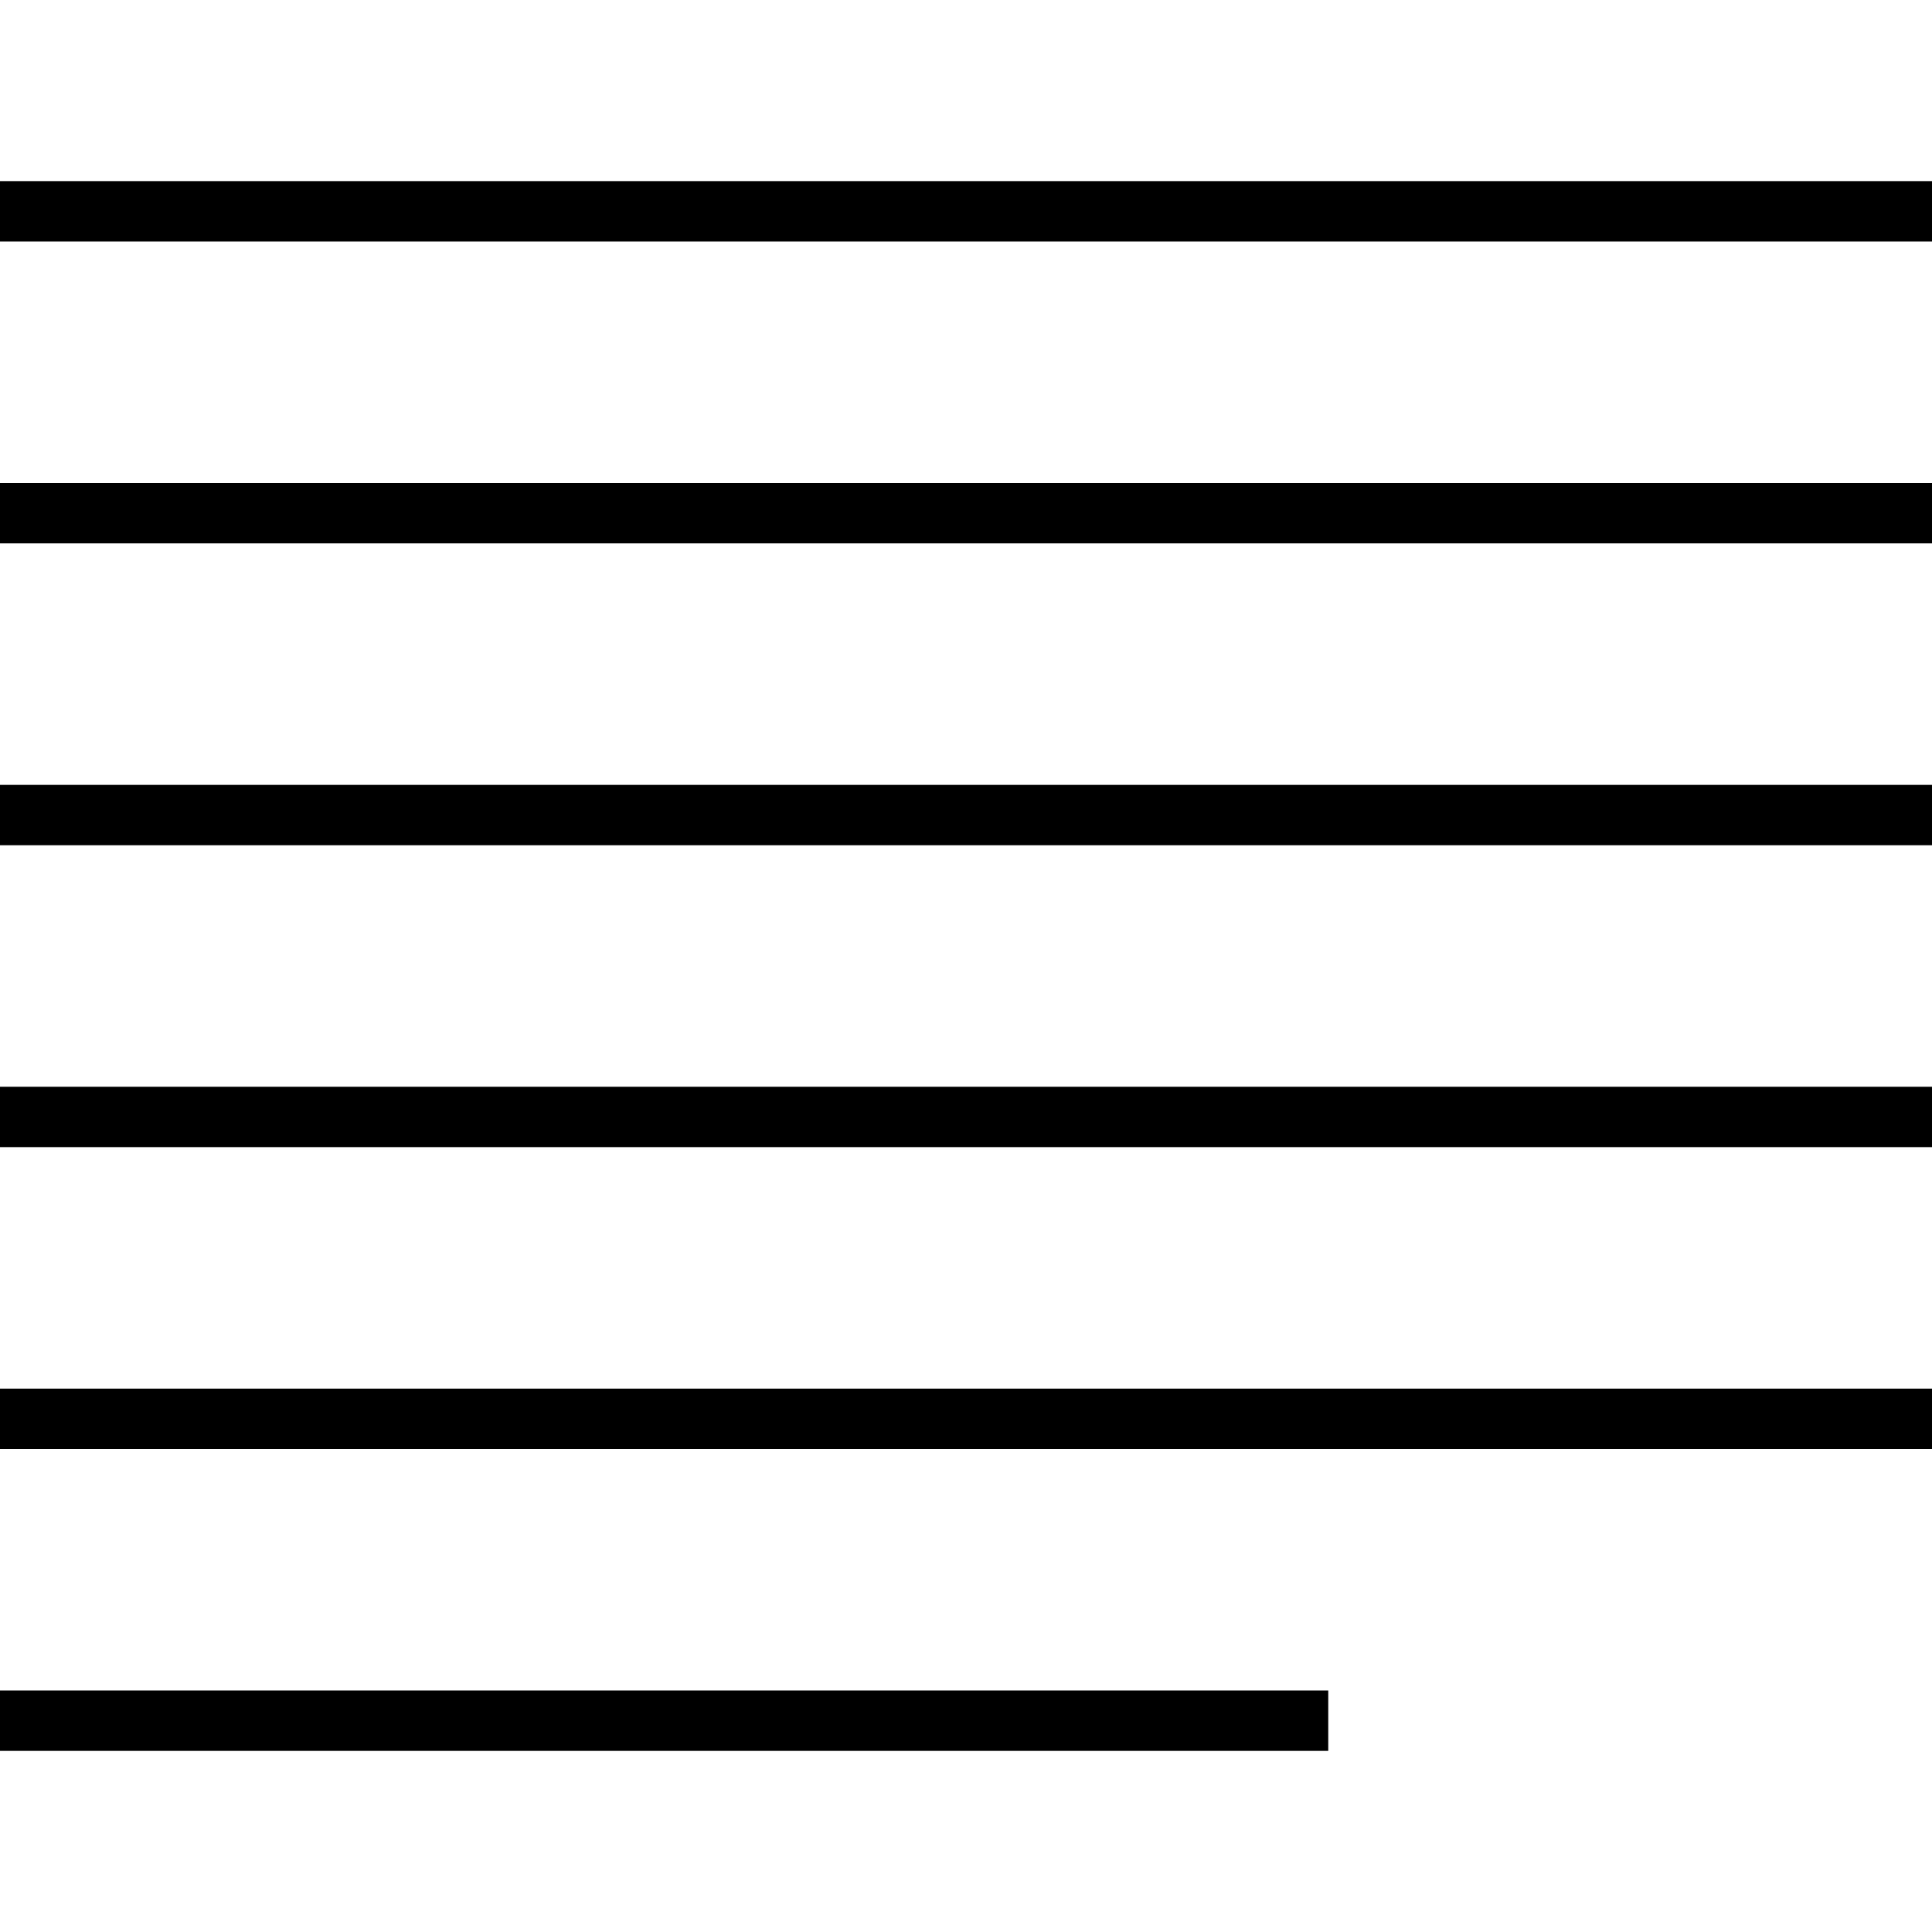
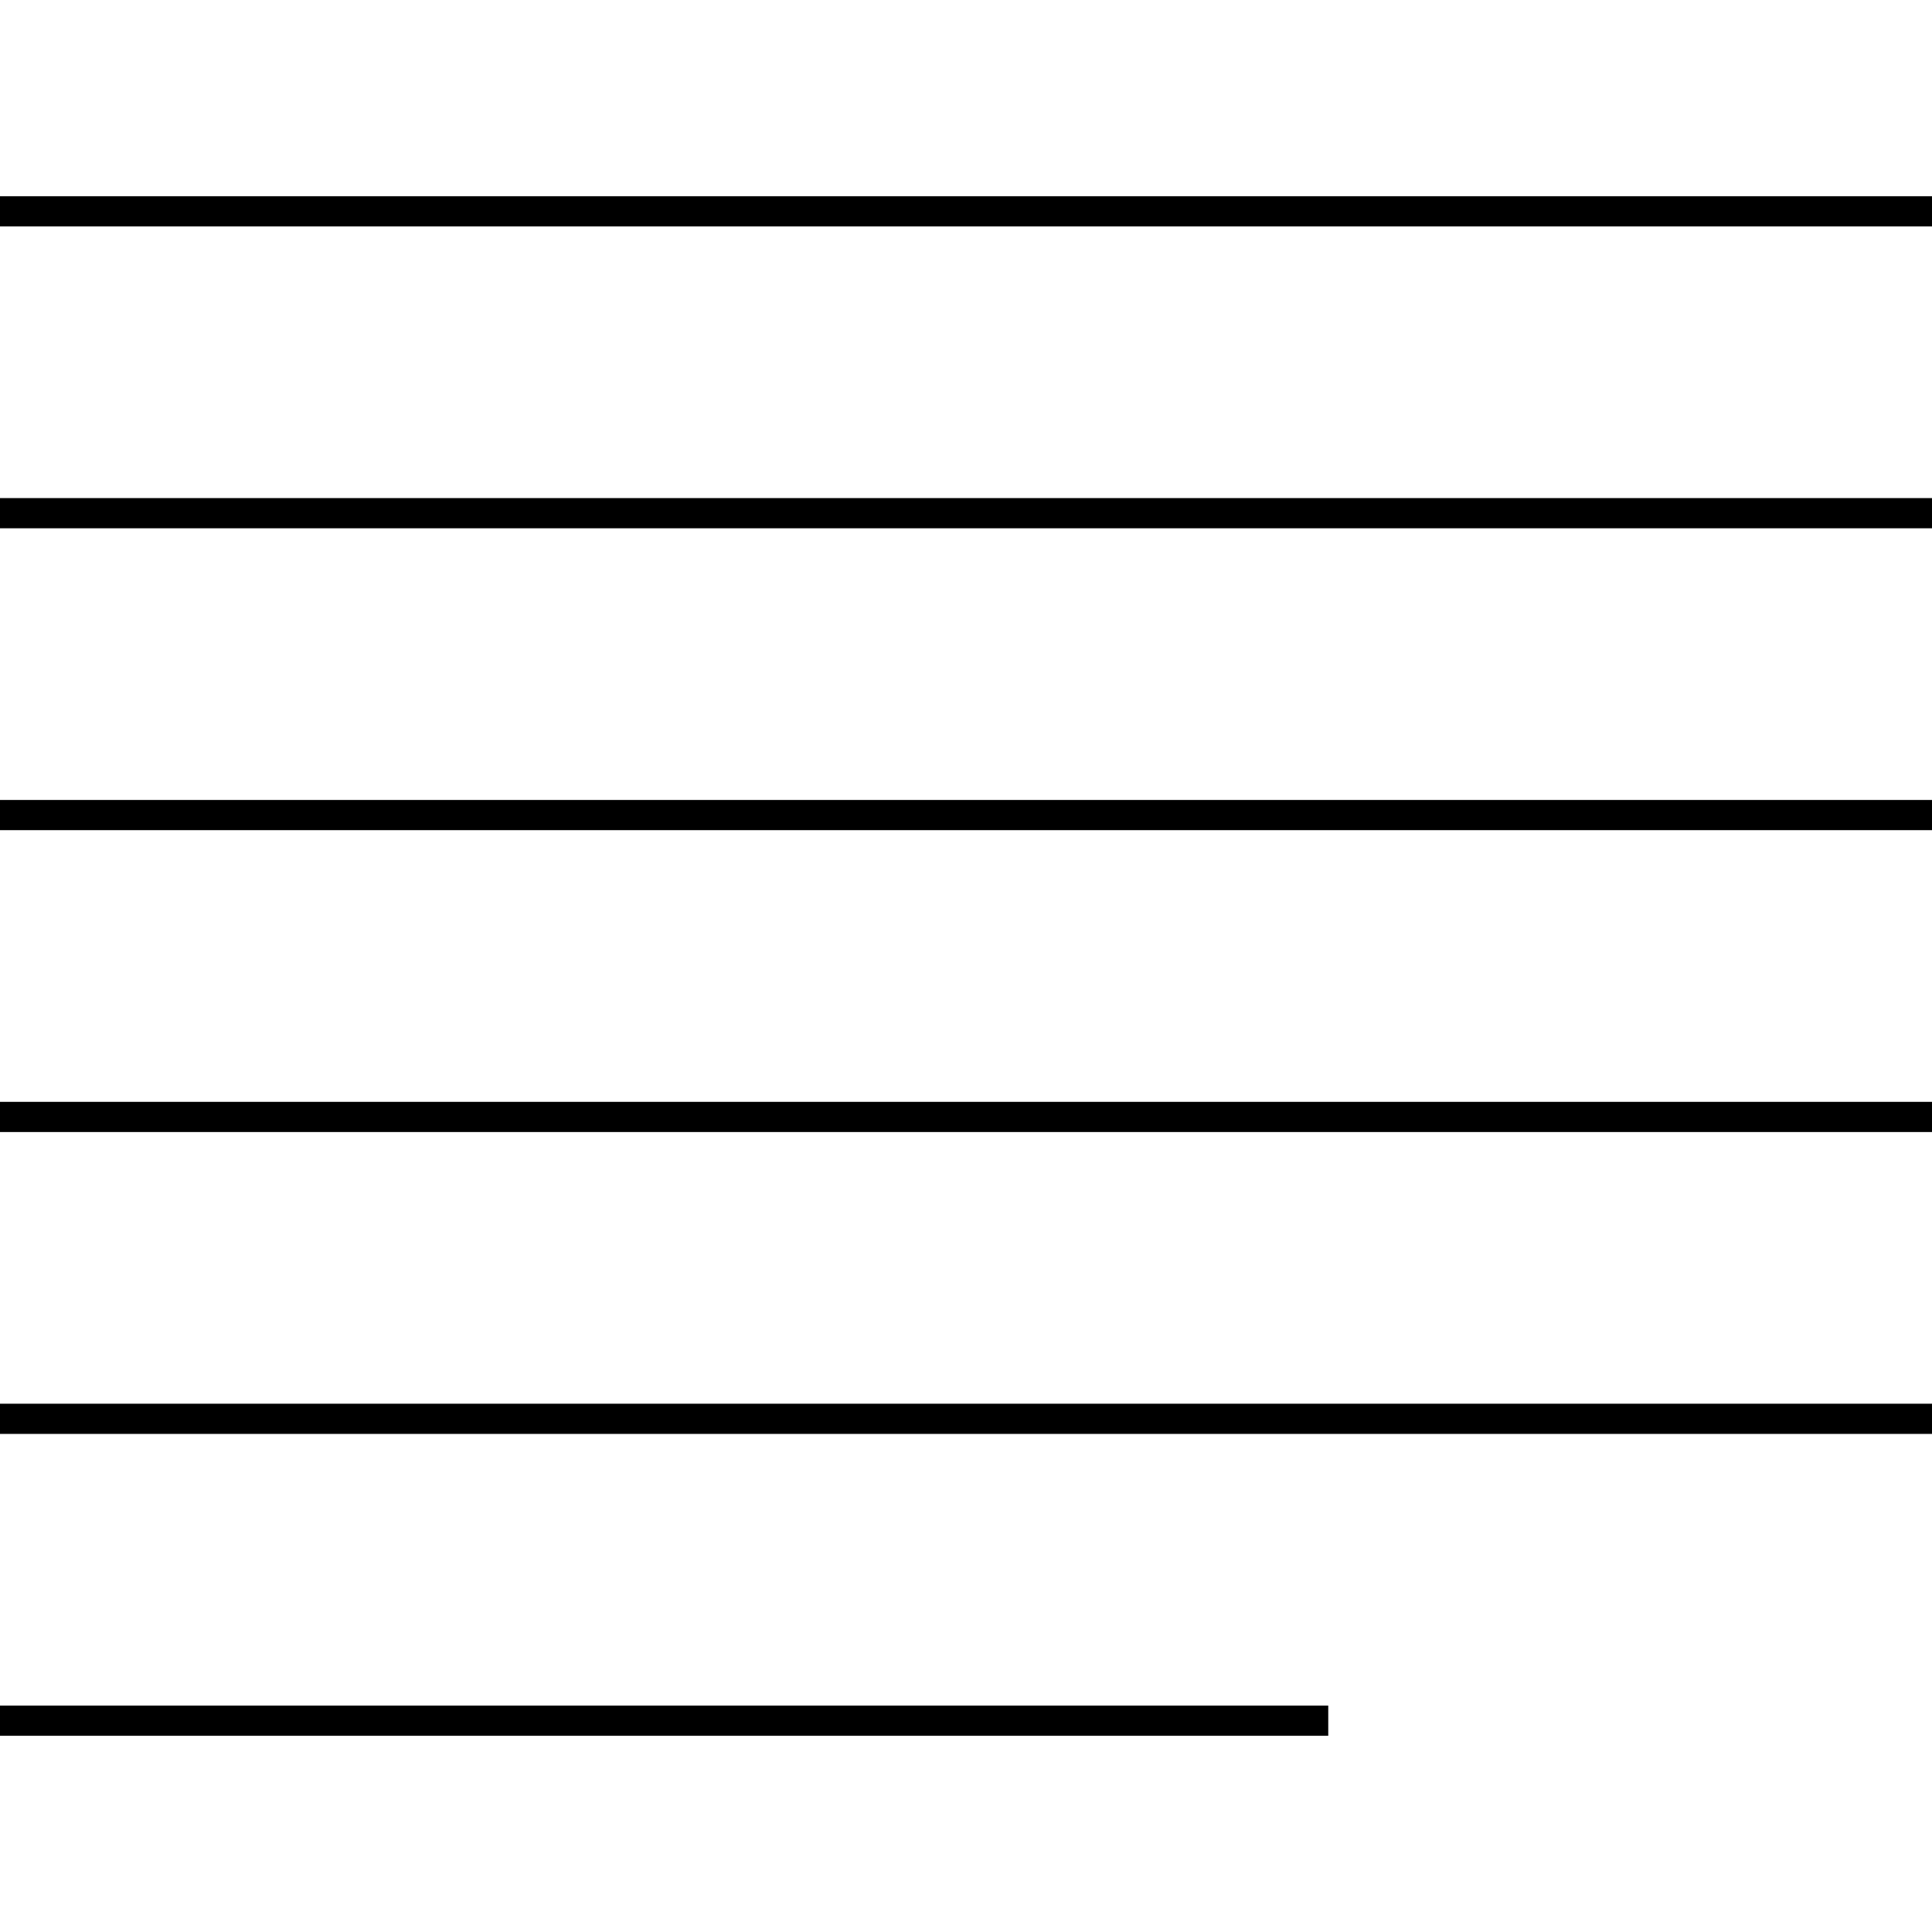
<svg xmlns="http://www.w3.org/2000/svg" version="1.0" id="Layer_1" width="800px" height="800px" viewBox="0 0 64 64" enable-background="new 0 0 64 64" xml:space="preserve">
-   <line fill="none" stroke="#000000" stroke-width="2" stroke-miterlimit="10" x1="0" y1="7" x2="64" y2="7" />
-   <line fill="none" stroke="#000000" stroke-width="2" stroke-miterlimit="10" x1="0" y1="17" x2="64" y2="17" />
-   <line fill="none" stroke="#000000" stroke-width="2" stroke-miterlimit="10" x1="0" y1="27" x2="64" y2="27" />
-   <line fill="none" stroke="#000000" stroke-width="2" stroke-miterlimit="10" x1="0" y1="37" x2="64" y2="37" />
-   <line fill="none" stroke="#000000" stroke-width="2" stroke-miterlimit="10" x1="0" y1="47" x2="64" y2="47" />
-   <line fill="none" stroke="#000000" stroke-width="2" stroke-miterlimit="10" x1="0" y1="57" x2="44" y2="57" />
+   <line fill="none" stroke="#000000" strokeWidth="2" stroke-miterlimit="10" x1="0" y1="7" x2="64" y2="7" />
+   <line fill="none" stroke="#000000" strokeWidth="2" stroke-miterlimit="10" x1="0" y1="17" x2="64" y2="17" />
+   <line fill="none" stroke="#000000" strokeWidth="2" stroke-miterlimit="10" x1="0" y1="27" x2="64" y2="27" />
+   <line fill="none" stroke="#000000" strokeWidth="2" stroke-miterlimit="10" x1="0" y1="37" x2="64" y2="37" />
+   <line fill="none" stroke="#000000" strokeWidth="2" stroke-miterlimit="10" x1="0" y1="47" x2="64" y2="47" />
+   <line fill="none" stroke="#000000" strokeWidth="2" stroke-miterlimit="10" x1="0" y1="57" x2="44" y2="57" />
</svg>
